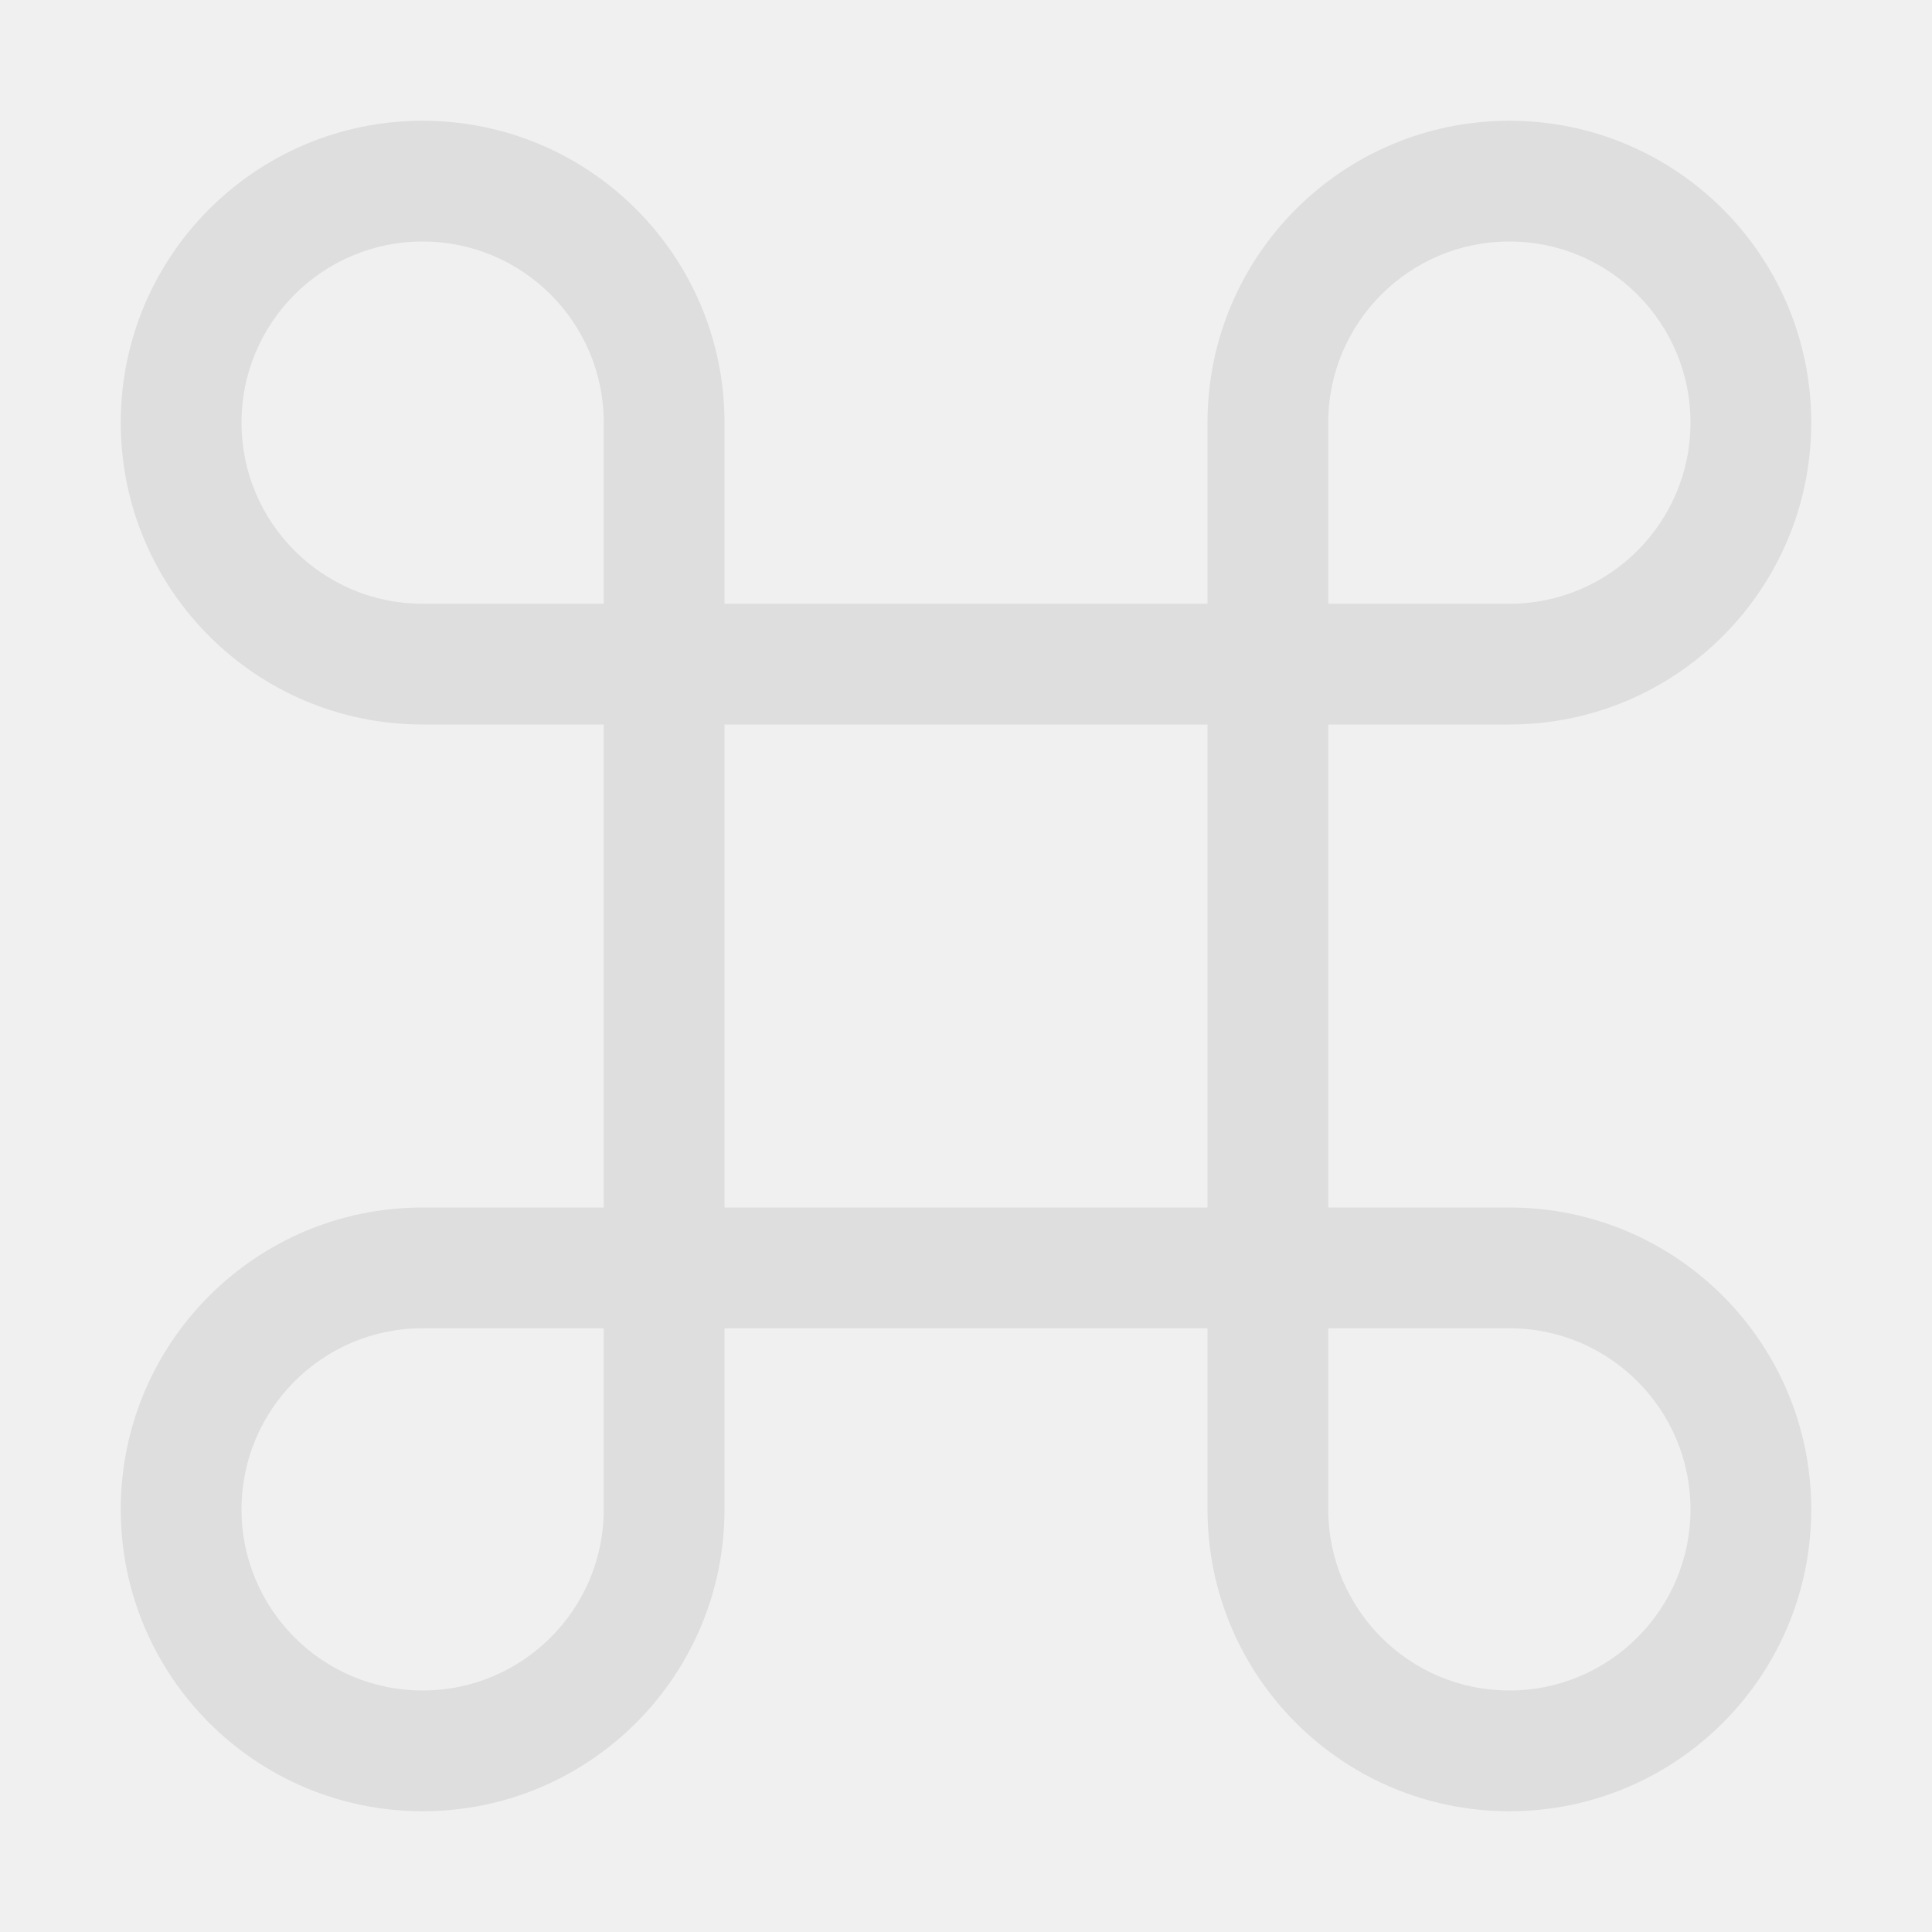
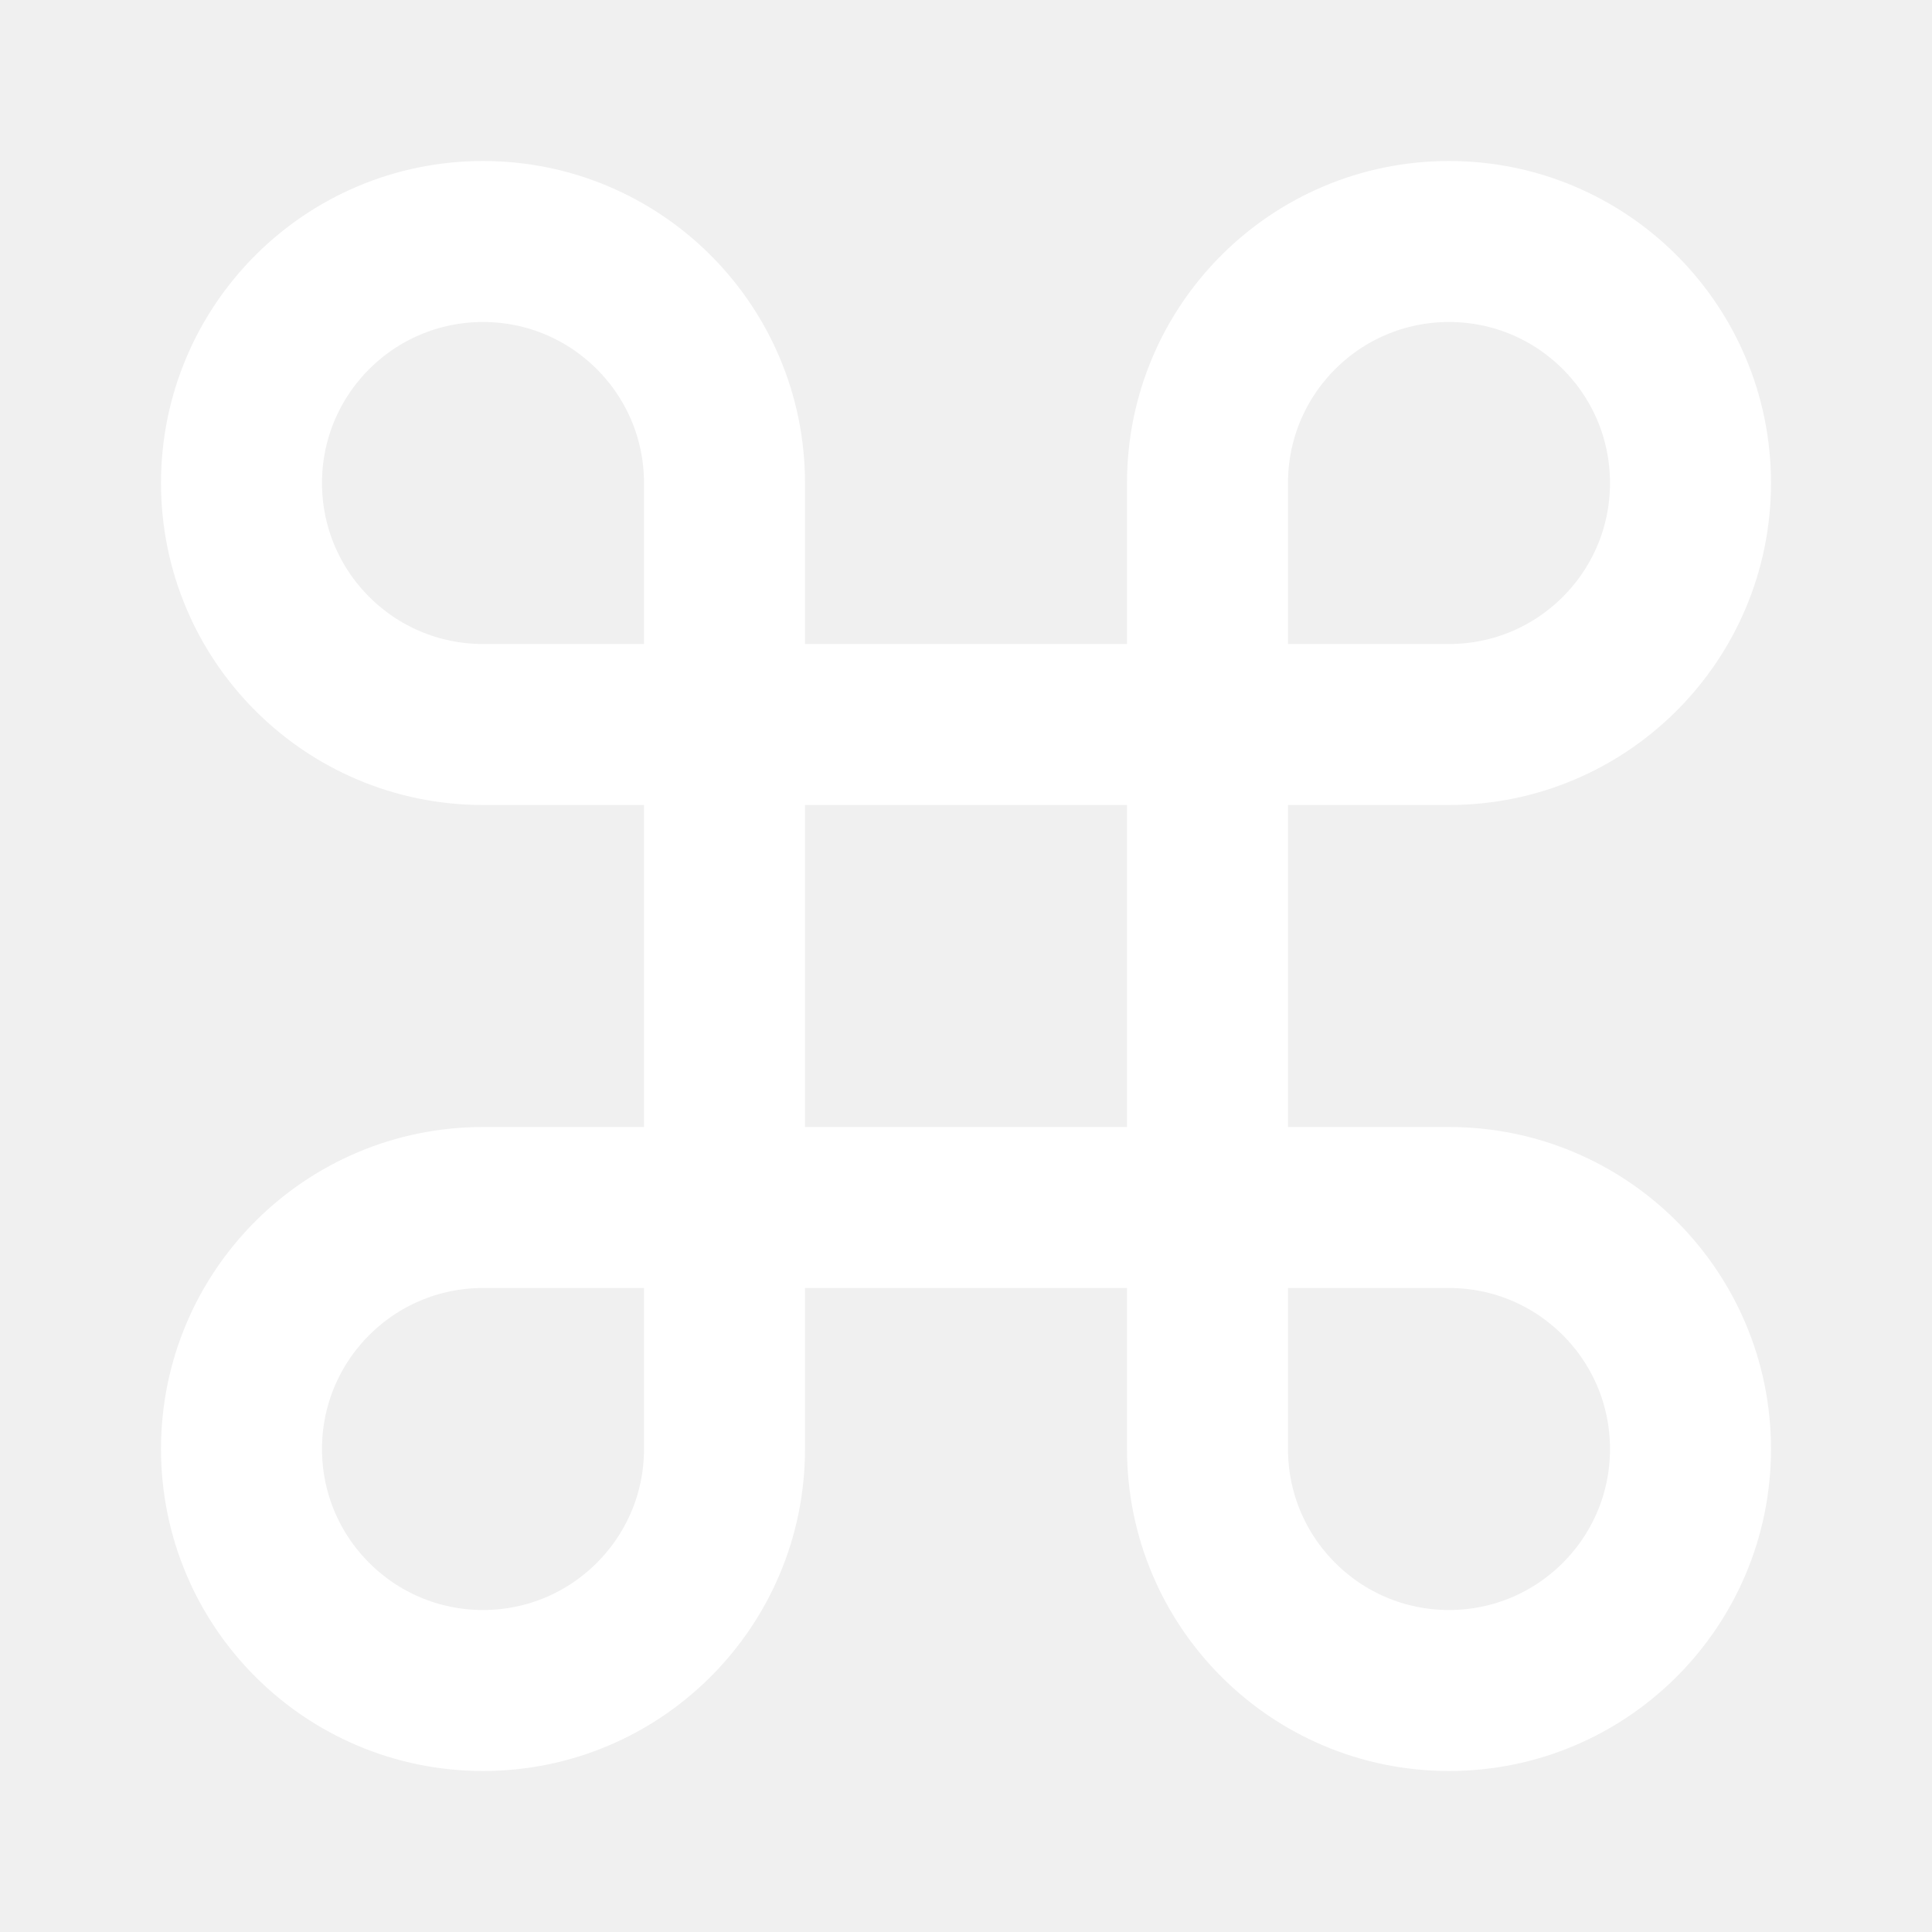
- <svg xmlns="http://www.w3.org/2000/svg" width="16" height="16" version="1.1">
-   <path d="m3.5 1c-1.381 0-2.5 1.119-2.5 2.5s1.119 2.5 2.5 2.5h1.5v4h-1.5c-1.381 0-2.5 1.119-2.5 2.5s1.119 2.5 2.5 2.5 2.5-1.119 2.5-2.5v-1.5h4v1.5c0 1.381 1.119 2.5 2.5 2.5s2.5-1.119 2.5-2.5-1.119-2.5-2.5-2.5h-1.5v-4h1.5c1.381 0 2.5-1.119 2.5-2.5s-1.119-2.5-2.5-2.5-2.5 1.119-2.5 2.5v1.5h-4v-1.5c0-1.381-1.119-2.5-2.5-2.5zm0 1c0.828 0 1.5 0.672 1.5 1.5v1.5h-1.5c-0.828 0-1.5-0.672-1.5-1.5s0.672-1.5 1.5-1.5zm9 0c0.828 0 1.5 0.672 1.5 1.5s-0.672 1.5-1.5 1.5h-1.5v-1.5c0-0.828 0.672-1.5 1.5-1.5zm-6.5 4h4v4h-4zm-2.5 5h1.5v1.5c0 0.828-0.672 1.5-1.5 1.5s-1.5-0.672-1.5-1.5 0.672-1.5 1.5-1.5zm7.5 0h1.5c0.828 0 1.5 0.672 1.5 1.5s-0.672 1.5-1.5 1.5-1.5-0.672-1.5-1.5z" fill="#dedede" fill-rule="evenodd" style="paint-order:normal" />
+ <svg xmlns="http://www.w3.org/2000/svg" width="24" height="24" viewBox="0 0 24 24" fill="none" stroke="#fff" stroke-width="2" stroke-linecap="round" stroke-linejoin="round" class="feather feather-command">
+   <path d="M18 3a3 3 0 0 0-3 3v12a3 3 0 0 0 3 3 3 3 0 0 0 3-3 3 3 0 0 0-3-3H6a3 3 0 0 0-3 3 3 3 0 0 0 3 3 3 3 0 0 0 3-3V6a3 3 0 0 0-3-3 3 3 0 0 0-3 3 3 3 0 0 0 3 3h12a3 3 0 0 0 3-3 3 3 0 0 0-3-3z" />
</svg>
